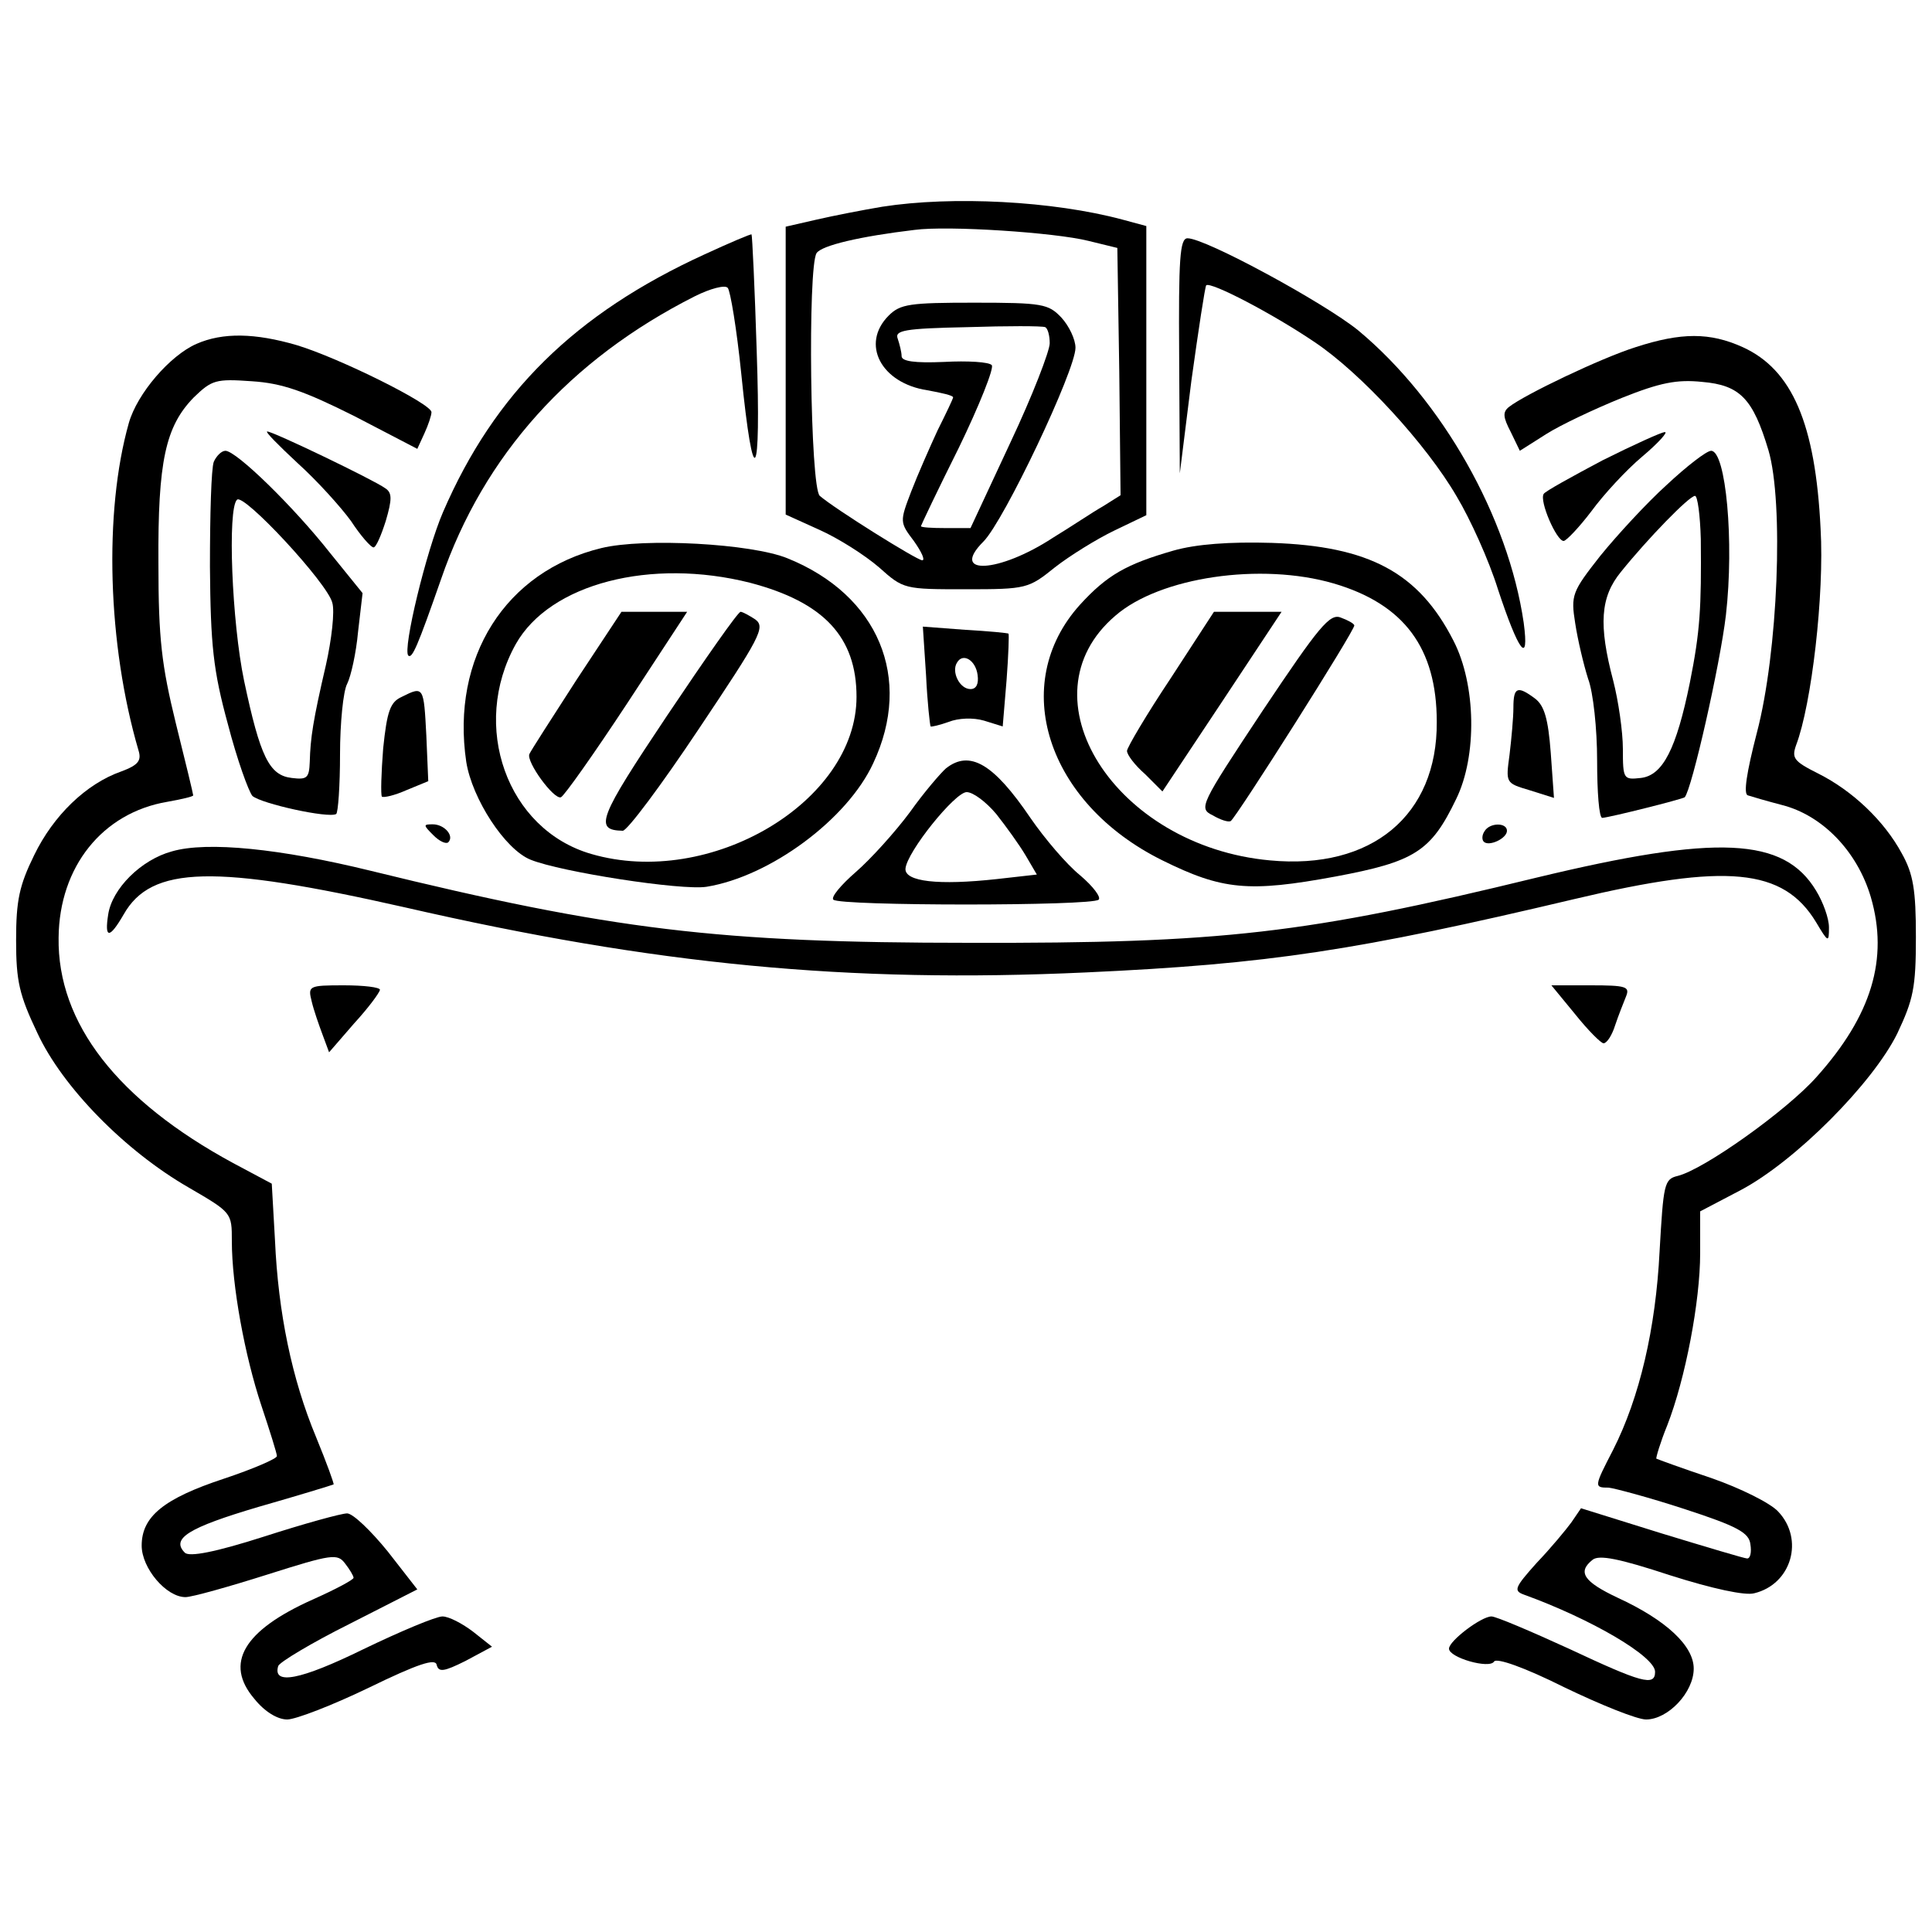
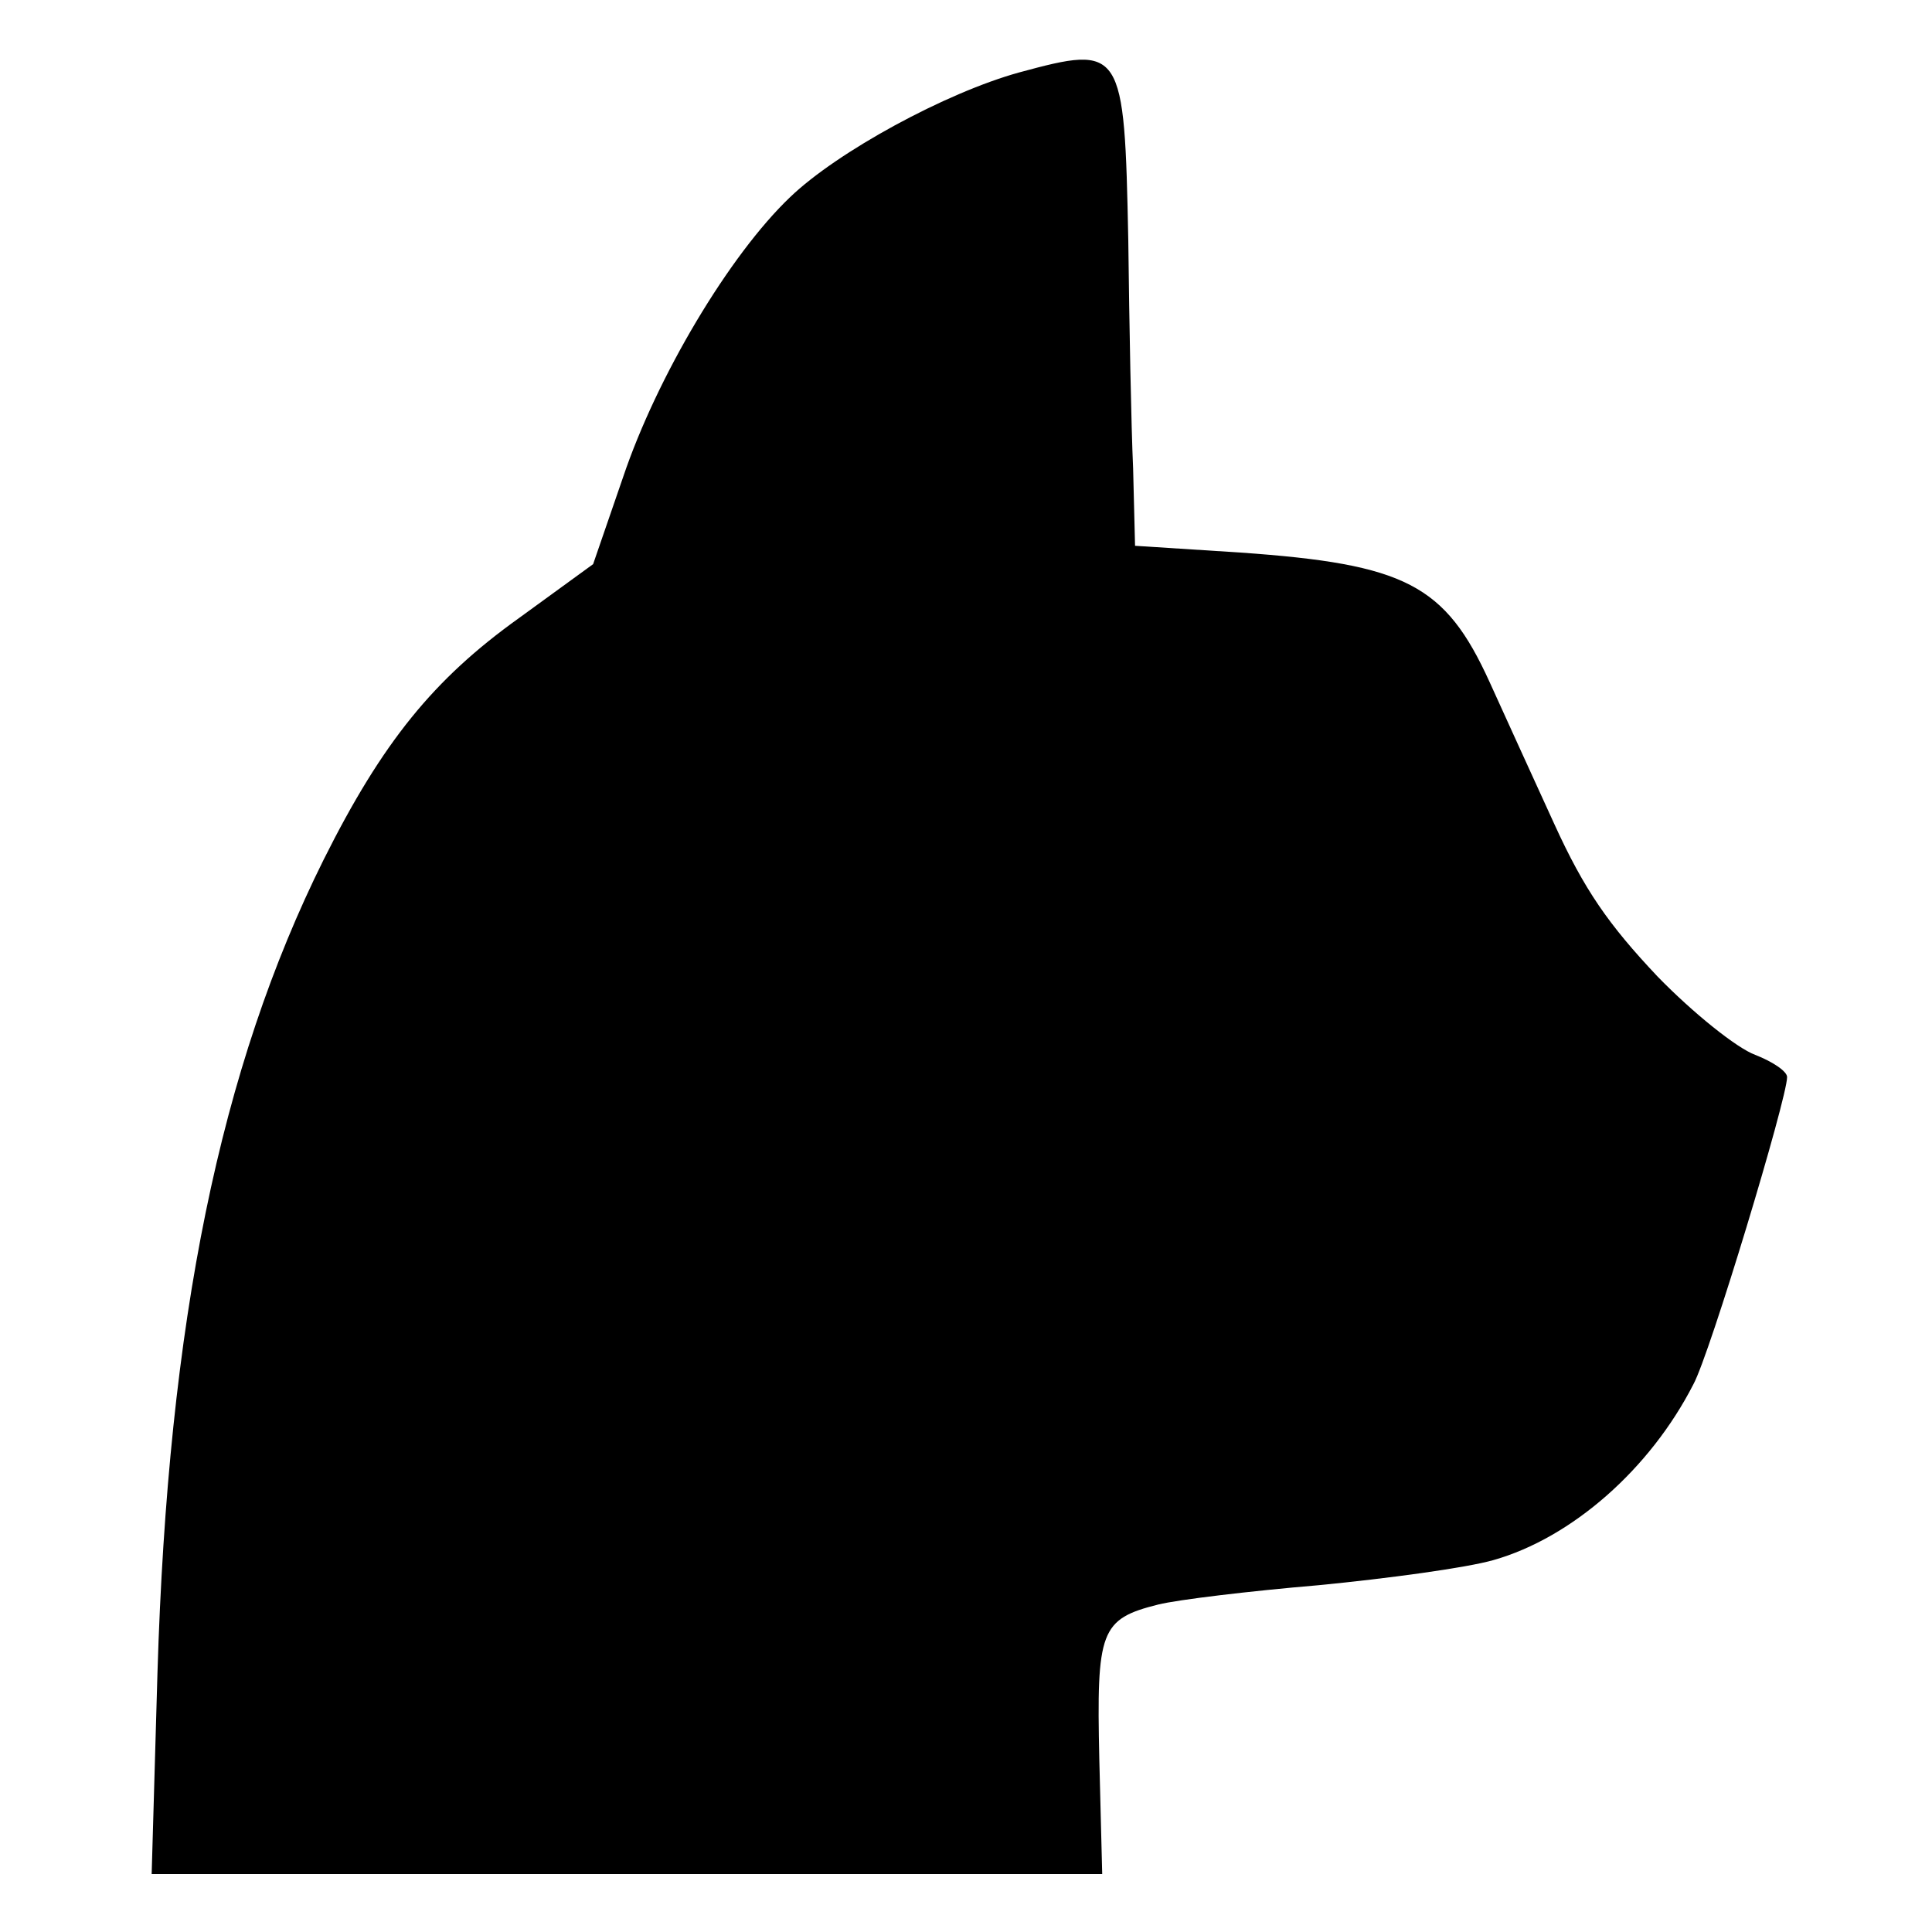
- <svg xmlns="http://www.w3.org/2000/svg" version="1.0" width="300pt" height="300pt" viewBox="0 0 300 300" preserveAspectRatio="xMidYMid meet">
-   <g transform="translate(0,300) scale(0.1,-0.1)" fill="#000000" stroke="none">
-     <path d="M1370 2679 c-30 -5 -76 -14 -102 -20 l-48 -11 0 -223 0 -224 53 -24 c29 -13 70 -39 92 -58 38 -34 39 -34 135 -34 94 0 97 1 138 34 23 18 65 44 92 57 l50 24 0 225 0 224 -37 10 c-108 29 -264 37 -373 20z m320 -53 l45 -11 3 -192 2 -192 -27 -17 c-16 -9 -50 -32 -78 -49 -84 -55 -161 -59 -108 -6 32 32 143 266 143 301 0 13 -10 34 -22 47 -20 21 -29 23 -135 23 -100 0 -115 -2 -133 -20 -44 -44 -12 -105 60 -116 22 -4 40 -8 40 -11 0 -2 -11 -25 -24 -51 -12 -26 -31 -69 -41 -95 -18 -47 -18 -48 4 -77 12 -17 18 -30 13 -30 -8 0 -136 80 -159 100 -15 12 -19 356 -5 377 8 12 68 26 152 36 52 7 218 -4 270 -17z m-60 -159 c0 -12 -27 -82 -61 -154 l-62 -133 -39 0 c-21 0 -38 1 -38 3 0 1 26 56 59 122 32 66 55 124 51 128 -4 5 -38 7 -74 5 -46 -2 -66 1 -66 9 0 6 -3 18 -6 27 -5 13 10 16 108 18 62 2 116 2 121 0 4 -2 7 -13 7 -25z" />
-     <path d="M1094 2605 c-201 -92 -326 -215 -406 -400 -26 -60 -63 -213 -54 -223 6 -5 14 13 51 119 66 192 200 341 394 439 24 12 47 18 51 13 4 -4 14 -64 21 -133 19 -188 31 -171 24 35 -3 98 -7 180 -8 181 -1 1 -34 -13 -73 -31z" />
-     <path d="M1831 2448 l1 -183 18 144 c11 79 21 145 23 148 7 6 103 -44 168 -88 72 -48 174 -159 221 -240 21 -35 50 -99 64 -144 32 -97 49 -120 40 -52 -24 164 -126 345 -257 454 -53 43 -237 143 -265 143 -12 0 -14 -32 -13 -182z" />
-     <path d="M305 2466 c-41 -18 -92 -77 -105 -123 -39 -138 -33 -344 15 -508 5 -16 0 -23 -27 -33 -54 -19 -105 -68 -135 -130 -23 -47 -28 -70 -28 -132 0 -64 5 -85 33 -144 39 -84 136 -183 235 -240 67 -39 67 -39 67 -83 0 -69 20 -178 46 -256 13 -39 24 -74 24 -78 0 -4 -37 -20 -82 -35 -94 -31 -128 -59 -128 -104 0 -35 38 -80 68 -80 10 0 67 16 127 35 101 32 109 33 121 17 7 -9 13 -19 13 -22 0 -3 -28 -18 -64 -34 -107 -48 -137 -99 -90 -154 16 -20 36 -32 51 -32 13 0 70 22 126 49 78 38 104 46 106 36 3 -12 11 -11 45 6 l41 22 -29 23 c-17 13 -38 24 -48 24 -10 0 -65 -23 -123 -51 -98 -48 -141 -56 -132 -26 2 6 52 36 110 65 l106 54 -46 59 c-26 32 -54 59 -63 59 -9 0 -67 -16 -129 -36 -75 -24 -116 -32 -123 -25 -22 22 6 39 114 71 63 18 115 34 117 35 1 1 -11 34 -27 73 -38 91 -59 194 -64 306 l-5 88 -60 32 c-179 97 -273 217 -271 350 1 110 68 194 169 211 22 4 40 8 40 10 0 2 -12 52 -27 112 -22 90 -27 131 -27 248 -1 159 11 213 55 258 28 27 34 29 90 25 47 -3 81 -15 159 -54 l98 -51 11 24 c6 13 11 28 11 33 0 13 -143 84 -209 104 -65 19 -115 20 -156 2z" />
-     <path d="M2540 2461 c-54 -17 -173 -74 -197 -93 -10 -8 -9 -16 3 -39 l14 -29 41 26 c22 14 75 39 117 56 60 24 86 29 125 25 59 -5 79 -26 103 -106 24 -81 15 -314 -18 -439 -16 -62 -21 -95 -14 -97 6 -2 30 -9 53 -15 63 -16 117 -72 138 -143 28 -96 1 -184 -84 -279 -46 -52 -175 -144 -216 -154 -21 -5 -22 -13 -28 -117 -6 -120 -31 -227 -72 -308 -30 -58 -30 -59 -7 -59 9 -1 62 -15 117 -33 83 -27 101 -37 103 -55 2 -12 0 -22 -5 -22 -4 0 -64 18 -133 39 l-125 39 -15 -22 c-8 -11 -32 -40 -54 -63 -34 -38 -36 -43 -20 -49 105 -38 204 -96 204 -120 0 -23 -21 -17 -134 36 -59 27 -113 50 -120 50 -16 0 -66 -38 -66 -50 0 -14 63 -32 70 -20 4 6 47 -9 109 -40 56 -27 113 -50 127 -50 34 0 74 42 74 79 0 35 -42 75 -118 110 -53 25 -63 40 -39 59 10 8 41 2 120 -24 66 -21 117 -32 131 -28 58 14 78 84 37 127 -12 13 -58 36 -104 52 -45 15 -83 29 -85 30 -1 1 6 25 17 52 28 72 51 192 51 267 l0 65 63 33 c85 45 205 166 243 243 25 53 29 71 29 150 0 73 -4 98 -22 130 -27 50 -76 97 -130 124 -38 19 -41 24 -34 44 24 63 44 234 38 336 -8 163 -44 247 -121 282 -51 23 -95 23 -166 0z" />
-     <path d="M462 2281 c30 -27 67 -68 83 -90 15 -23 31 -41 35 -41 4 0 12 19 19 41 10 34 10 44 -1 51 -18 13 -174 88 -183 88 -4 0 18 -22 47 -49z" />
-     <path d="M2488 2285 c-47 -25 -89 -48 -91 -52 -7 -11 20 -73 31 -73 4 0 24 21 43 46 19 26 54 64 79 85 25 21 41 39 35 38 -5 0 -49 -20 -97 -44z" />
-     <path d="M332 2283 c-4 -10 -6 -83 -6 -163 1 -122 5 -161 28 -245 14 -54 32 -104 38 -111 14 -12 118 -35 130 -28 3 2 6 44 6 93 0 48 5 98 11 109 6 12 14 48 17 81 l7 60 -51 63 c-56 71 -145 158 -162 158 -6 0 -14 -8 -18 -17z m184 -219 c4 -13 -1 -57 -10 -97 -20 -86 -24 -113 -25 -150 -1 -25 -4 -28 -28 -25 -35 4 -49 33 -74 151 -19 91 -26 267 -11 281 10 11 141 -130 148 -160z" />
-     <path d="M2588 2247 c-31 -28 -77 -78 -103 -110 -44 -56 -46 -61 -39 -105 4 -26 13 -64 20 -86 8 -21 14 -78 14 -127 0 -49 3 -89 8 -89 13 1 124 29 128 32 11 12 55 206 64 283 13 114 0 255 -23 255 -7 0 -38 -24 -69 -53z m53 -84 c1 -107 -1 -143 -17 -223 -21 -103 -42 -144 -76 -148 -27 -3 -28 -2 -28 45 0 27 -7 75 -15 106 -23 87 -20 130 12 169 41 51 106 118 115 118 4 0 8 -30 9 -67z" />
-     <path d="M934 2149 c-149 -36 -234 -170 -210 -332 9 -57 60 -136 100 -152 47 -19 234 -48 273 -42 99 16 219 105 259 192 62 132 8 261 -133 318 -56 23 -223 32 -289 16z m231 -54 c114 -30 165 -84 165 -177 0 -163 -227 -298 -412 -244 -131 38 -188 199 -117 326 53 94 210 134 364 95z" />
-     <path d="M895 1944 c-38 -59 -71 -110 -73 -115 -5 -12 38 -71 49 -67 5 2 51 67 103 146 l93 142 -51 0 -51 0 -70 -106z" />
-     <path d="M1036 1889 c-107 -160 -114 -178 -69 -179 7 0 60 71 118 158 95 142 104 158 88 170 -9 6 -20 12 -23 12 -4 0 -55 -73 -114 -161z" />
-     <path d="M1822 2145 c-73 -21 -103 -38 -145 -84 -111 -123 -52 -308 128 -397 93 -46 134 -50 269 -25 123 23 148 39 187 120 33 67 31 178 -4 246 -54 106 -131 147 -282 152 -66 2 -118 -2 -153 -12z m249 -51 c109 -32 160 -100 160 -215 1 -145 -101 -230 -259 -215 -241 22 -388 254 -240 380 69 60 226 83 339 50z" />
-     <path d="M1818 1947 c-38 -57 -68 -108 -68 -113 0 -6 12 -22 28 -36 l27 -27 93 140 92 139 -52 0 -53 0 -67 -103z" />
-     <path d="M1961 1897 c-98 -148 -100 -152 -78 -163 12 -7 24 -11 28 -9 9 6 194 298 192 304 -1 3 -10 8 -21 12 -17 7 -34 -14 -121 -144z" />
-     <path d="M1438 1951 c2 -42 6 -77 7 -79 1 -1 14 2 28 7 15 6 38 7 55 2 l29 -9 6 72 c3 39 4 72 3 72 0 1 -31 4 -67 6 l-66 5 5 -76z m80 1 c2 -14 -2 -22 -11 -22 -17 0 -30 27 -21 41 9 16 29 4 32 -19z" />
-     <path d="M624 1918 c-18 -8 -23 -22 -29 -80 -3 -38 -4 -72 -2 -75 3 -2 20 2 38 10 l34 14 -3 71 c-4 76 -4 77 -38 60z" />
-     <path d="M2350 1901 c0 -15 -3 -48 -6 -73 -6 -44 -6 -44 31 -55 l38 -12 -5 70 c-4 53 -10 73 -24 84 -28 21 -34 18 -34 -14z" />
-     <path d="M1469 1807 c-8 -7 -34 -37 -56 -68 -23 -31 -61 -73 -84 -93 -23 -20 -39 -39 -35 -43 10 -10 402 -10 412 0 4 4 -9 21 -29 38 -21 17 -55 57 -77 89 -57 84 -94 106 -131 77z m78 -71 c15 -19 36 -48 46 -65 l17 -29 -62 -7 c-91 -10 -143 -4 -142 16 2 26 77 119 95 119 10 0 30 -15 46 -34z" />
-     <path d="M673 1703 c9 -9 19 -14 23 -11 10 10 -6 28 -24 28 -15 0 -15 -1 1 -17z" />
-     <path d="M2305 1709 c-4 -6 -4 -13 -1 -16 8 -8 36 5 36 17 0 13 -27 13 -35 -1z" />
-     <path d="M267 1678 c-48 -13 -93 -58 -99 -98 -6 -38 2 -38 24 0 43 76 141 78 437 11 388 -89 688 -118 1057 -101 285 13 421 34 759 114 236 56 324 48 375 -36 19 -32 20 -32 20 -8 0 14 -9 39 -20 57 -50 83 -153 88 -435 20 -357 -87 -487 -102 -880 -101 -389 0 -555 20 -930 112 -139 34 -253 46 -308 30z" />
-     <path d="M484 1445 c3 -13 11 -36 17 -52 l10 -27 39 45 c22 24 39 47 40 52 0 4 -25 7 -56 7 -55 0 -56 -1 -50 -25z" />
-     <path d="M2446 1425 c20 -25 40 -45 44 -45 5 0 13 12 18 28 5 15 13 35 17 45 6 15 0 17 -55 17 l-61 0 37 -45z" />
+ <svg xmlns="http://www.w3.org/2000/svg" version="1.0" width="200pt" height="200pt" viewBox="0 0 200 200" preserveAspectRatio="xMidYMid meet">
+   <g transform="translate(0,200) scale(0.1,-0.1)" fill="#000000" stroke="none">
+     <path d="M1055 1925 c-76 -21 -188 -82 -237 -129 -63 -60 -138 -186 -173 -290 l-31 -90 -77 -56 c-88 -63 -141 -128 -202 -250 -107 -215 -161 -477 -172 -842 l-6 -208 492 0 492 0 -3 119 c-3 133 1 145 61 160 20 5 95 14 166 20 72 7 153 18 181 26 81 23 162 94 207 182 17 31 97 296 97 318 0 6 -15 16 -33 23 -19 7 -64 43 -101 81 -51 54 -76 90 -107 158 -22 48 -52 114 -67 147 -46 101 -87 122 -258 134 l-109 7 -2 80 c-2 44 -4 150 -5 236 -4 200 -6 203 -113 174z" />
  </g>
</svg>
